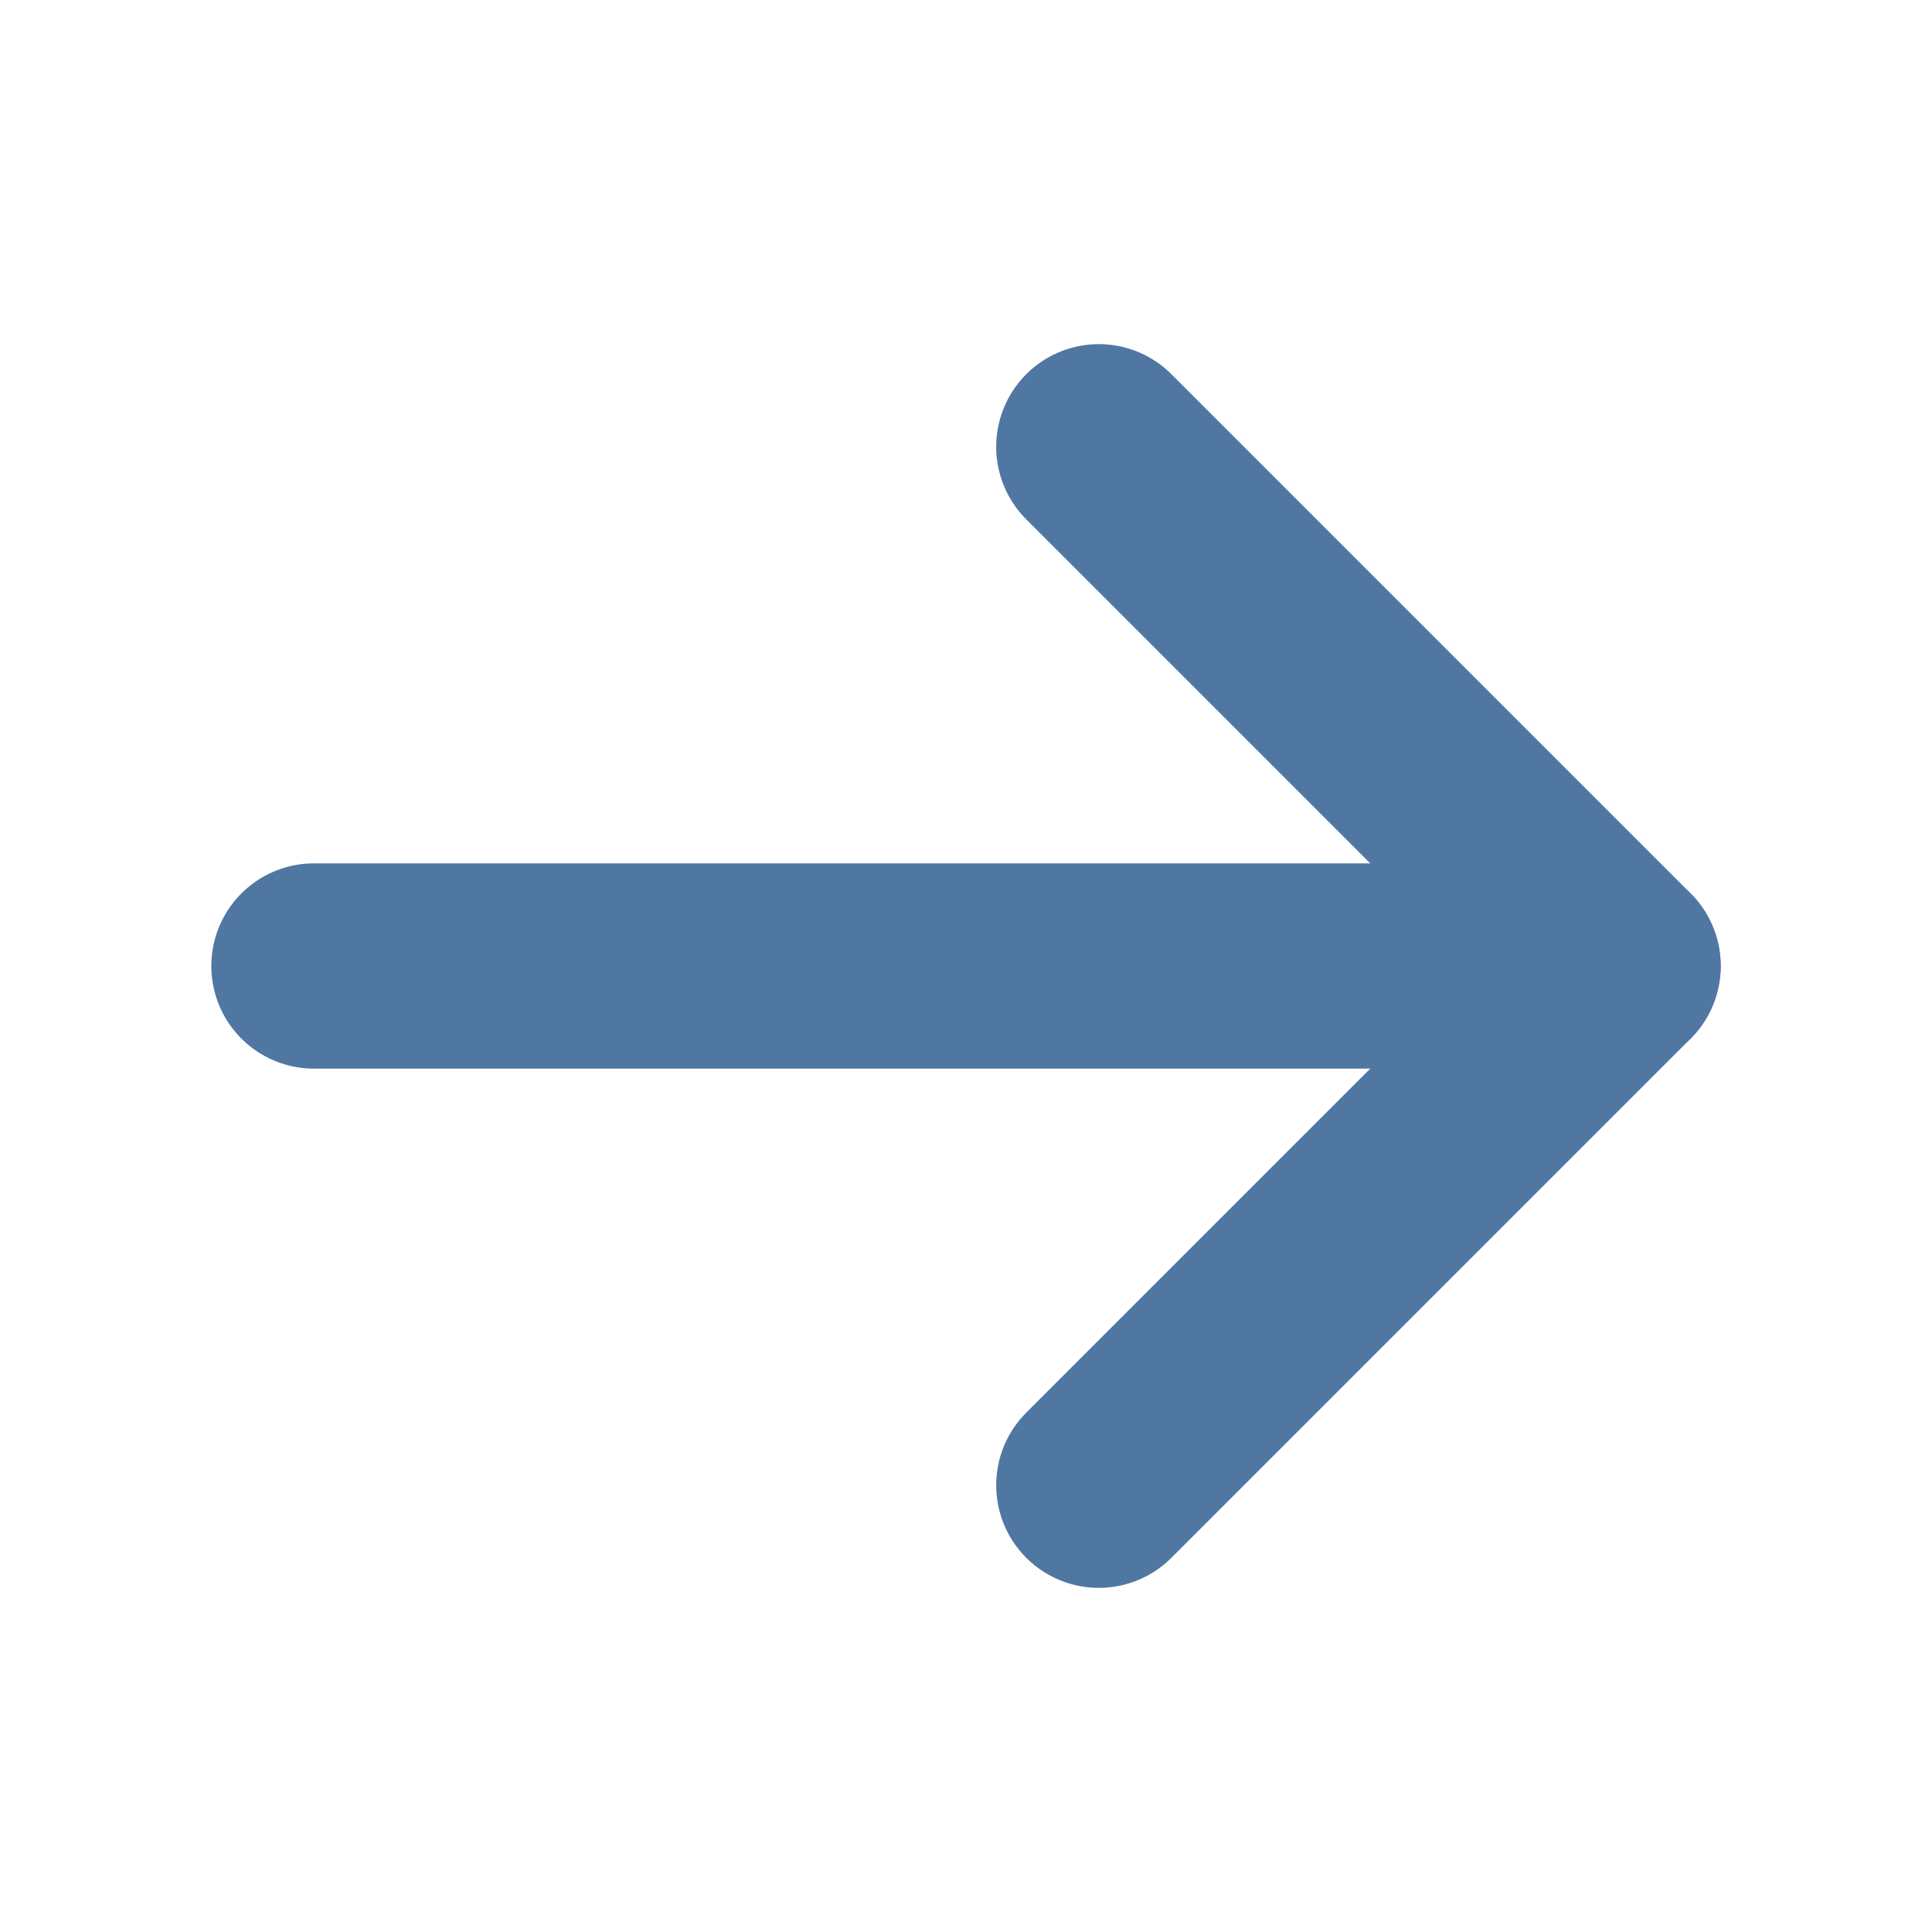
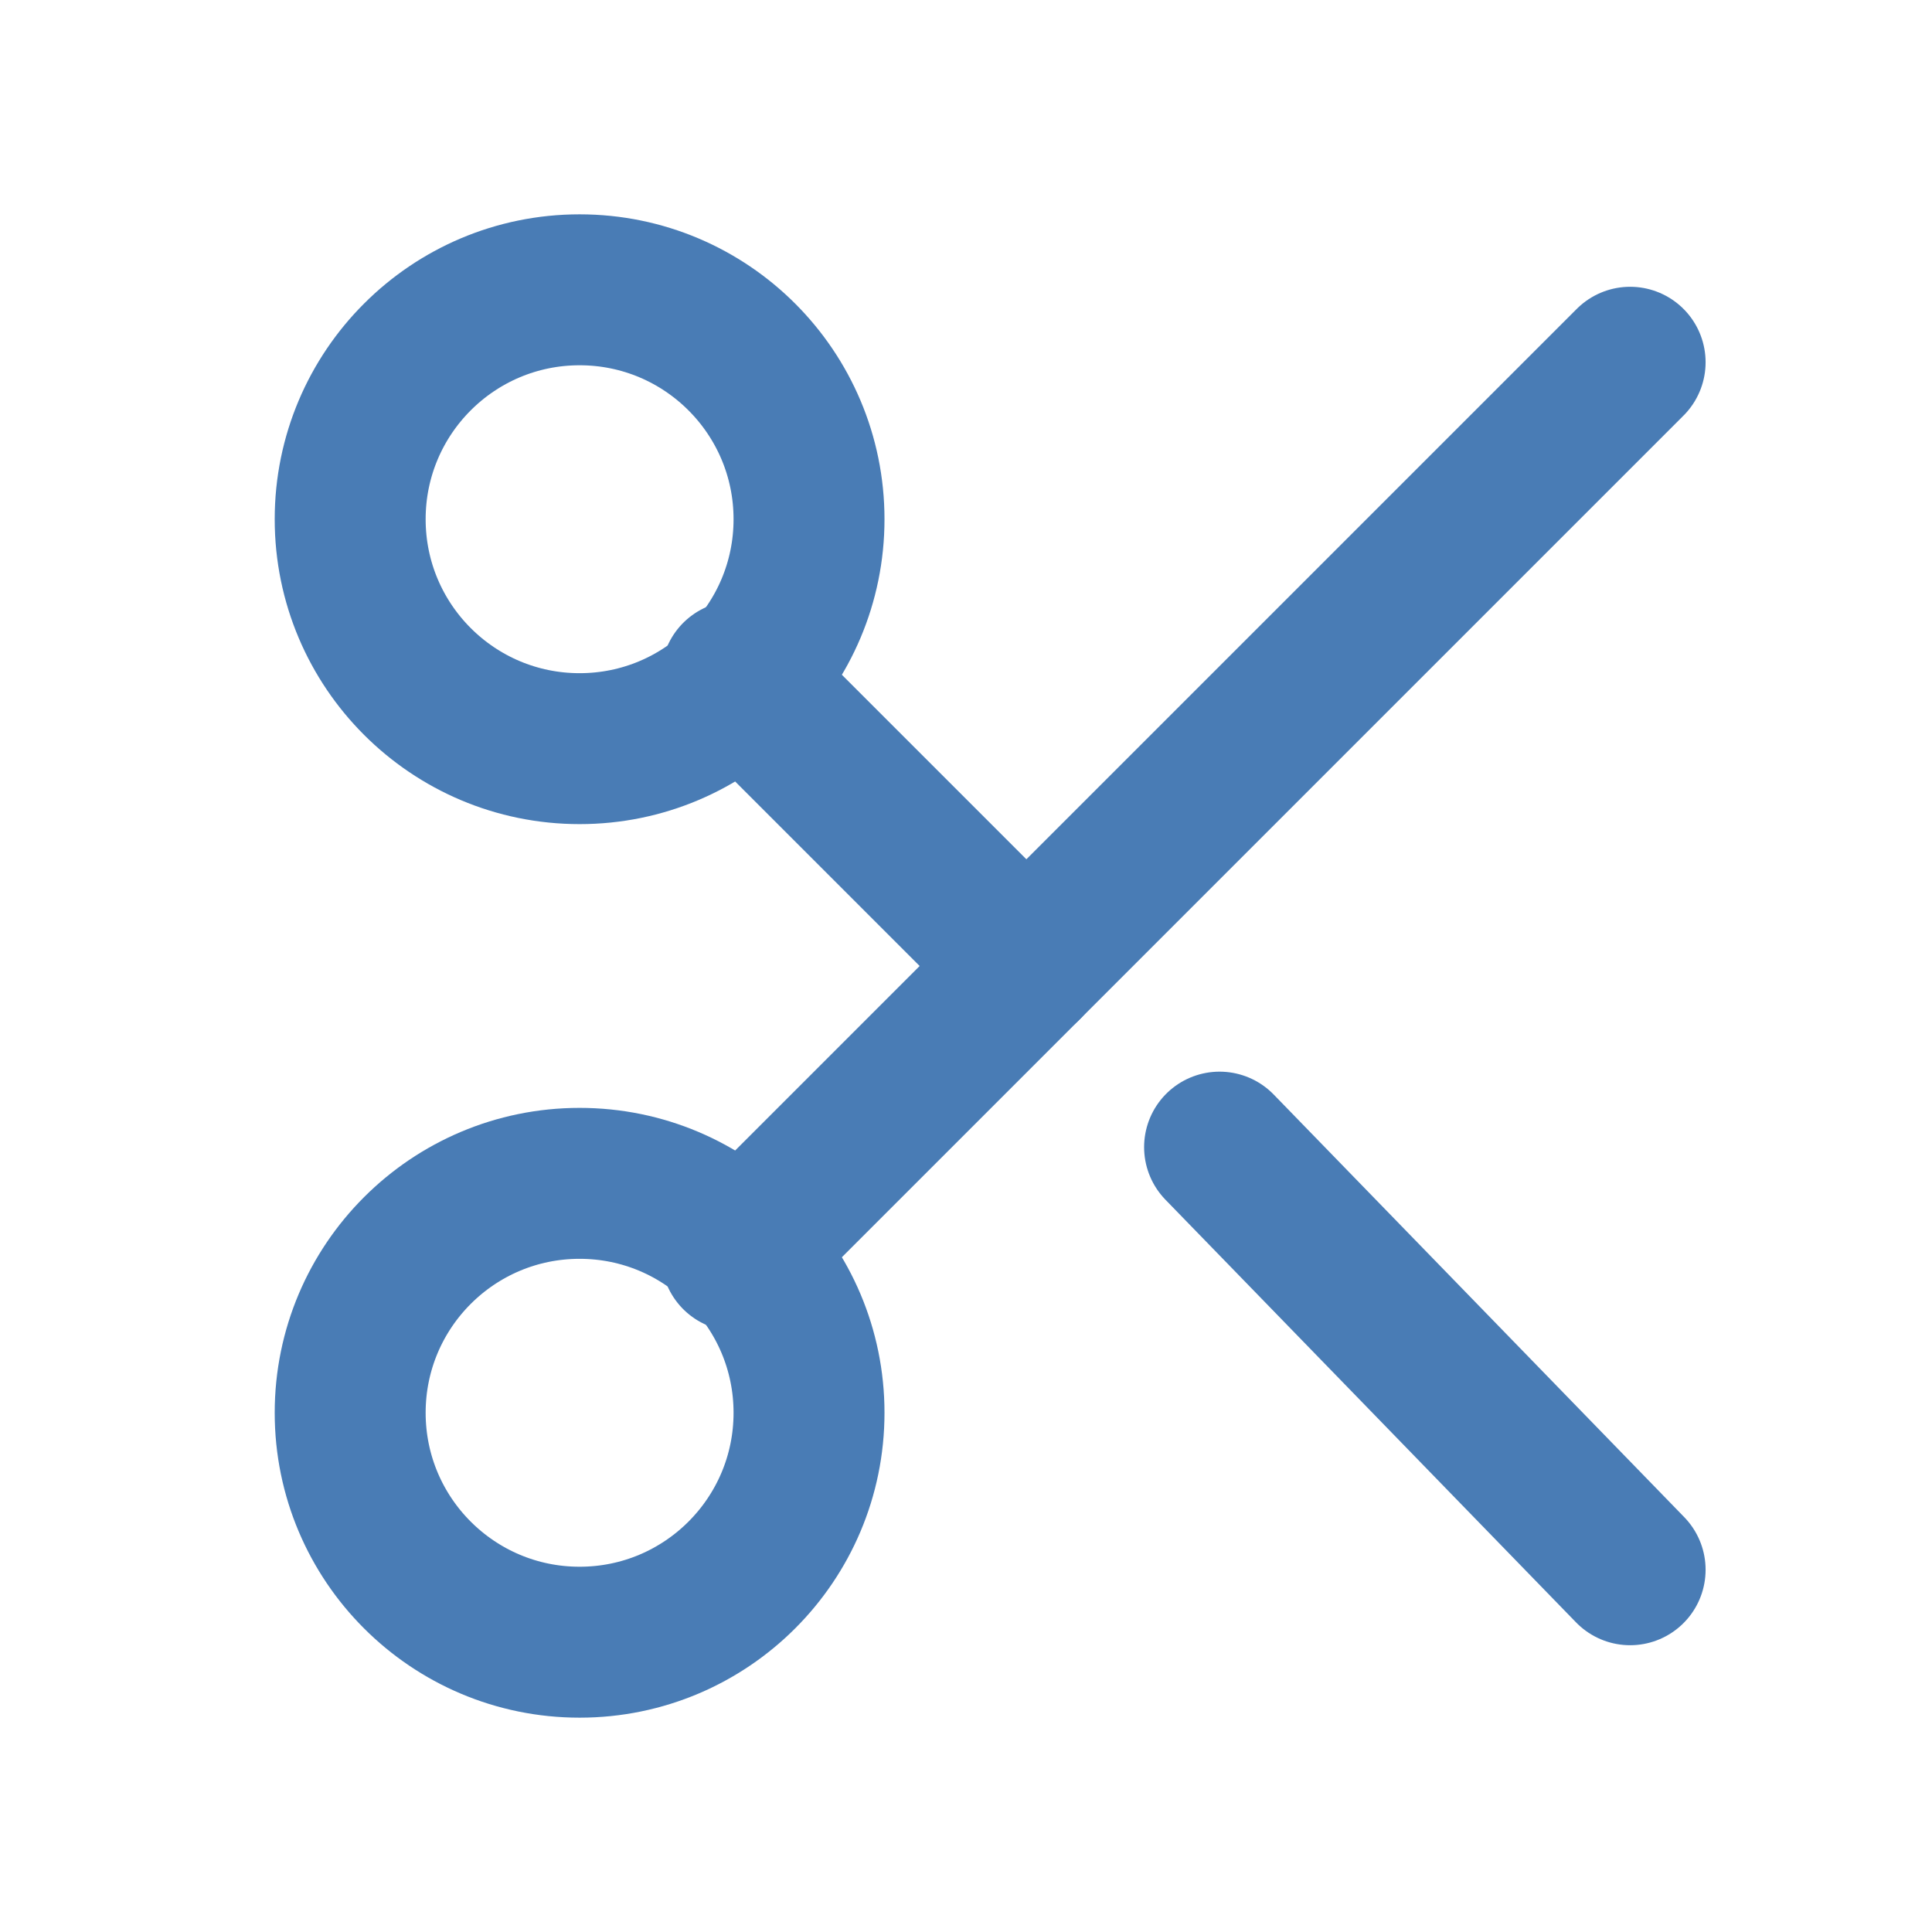
<svg xmlns="http://www.w3.org/2000/svg" version="1.1" id="Ebene_1" x="0px" y="0px" width="16px" height="16px" viewBox="0 0 16 16" style="enable-background:new 0 0 16 16;" xml:space="preserve">
  <style type="text/css">
- 	.st0{fill:none;stroke:#5077a2;stroke-width:1.7;stroke-linecap:round;stroke-linejoin:round;stroke-miterlimit:10;}
+ 	.st0{fill:none;stroke:#497CB5;stroke-width:1.25;stroke-linecap:round;stroke-linejoin:round;}
</style>
  <g>
-     <line class="st0" x1="9.1" y1="3.7" x2="13.4" y2="8" />
-     <line class="st0" x1="9.1" y1="12.3" x2="13.4" y2="8" />
+     <circle class="st0" cx="4.8" cy="4.3" r="1.9" />
+     <circle class="st0" cx="4.8" cy="11.7" r="1.9" />
+     <line class="st0" x1="13.5" y1="3" x2="6.1" y2="10.4" />
+     <line class="st0" x1="10.1" y1="9.5" x2="13.5" y2="13" />
+     <line class="st0" x1="6.1" y1="5.6" x2="8.5" y2="8" />
  </g>
-   <line class="st0" x1="2.6" y1="8" x2="11.9" y2="8" />
</svg>
